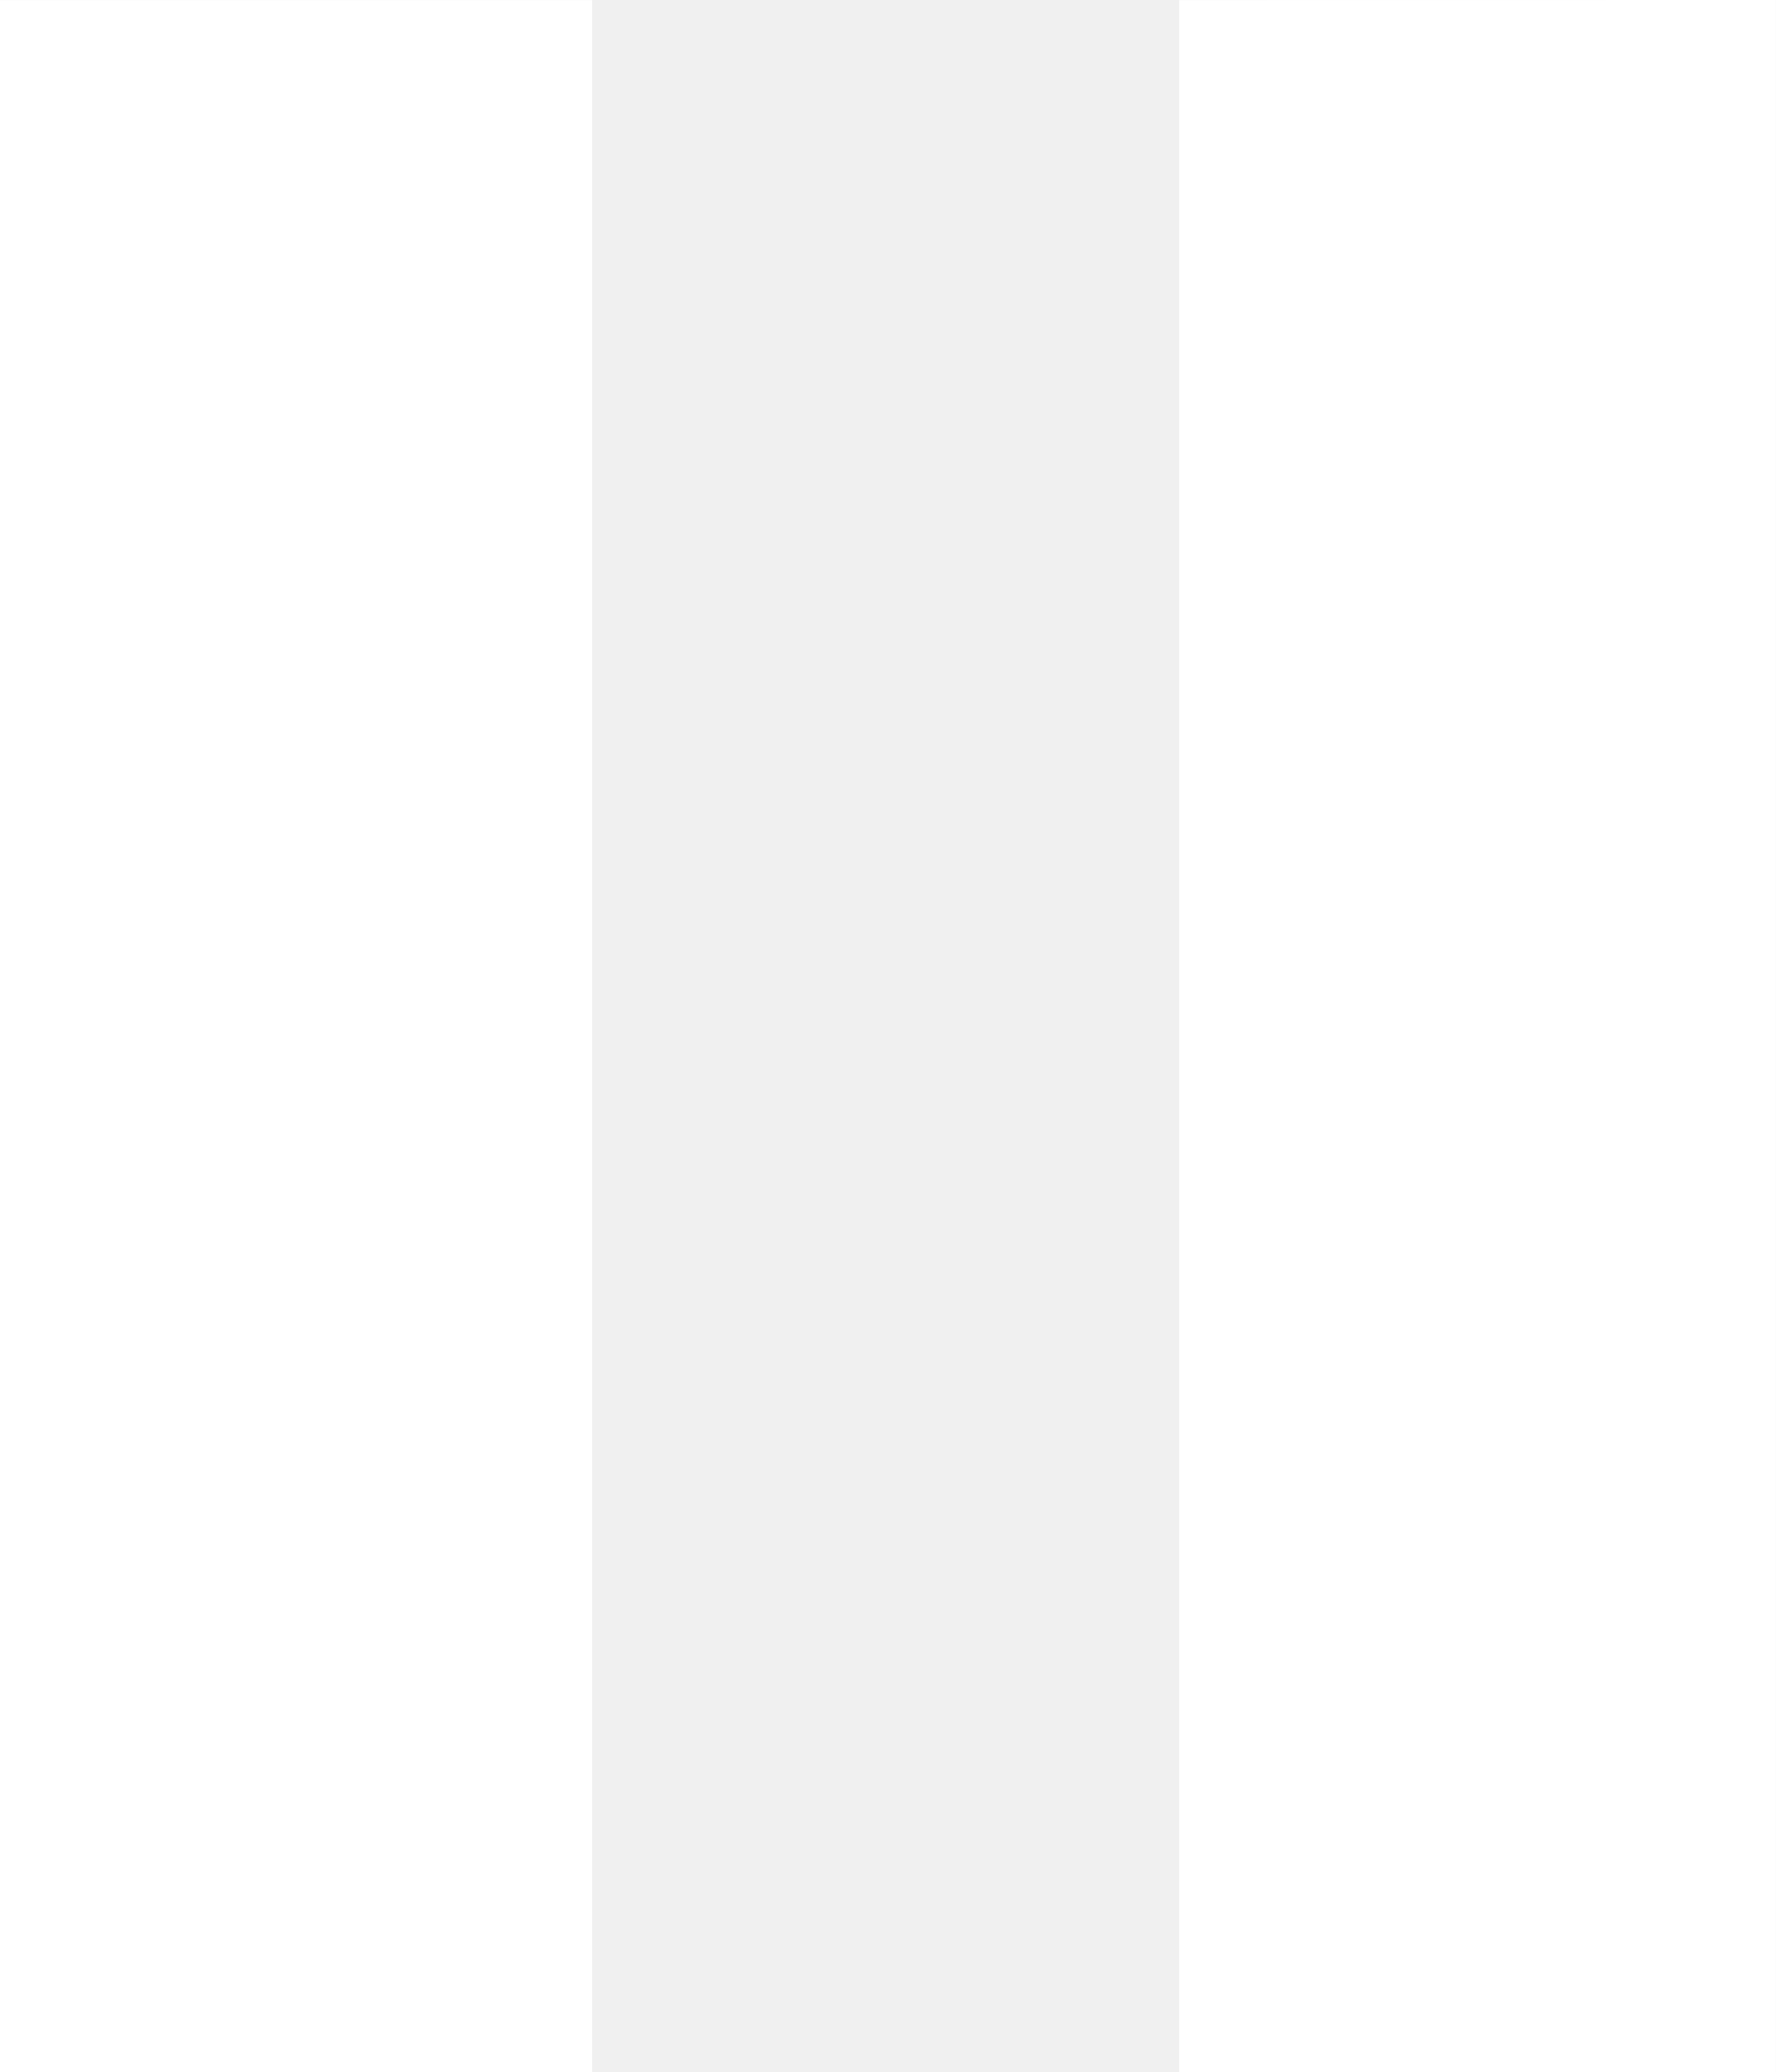
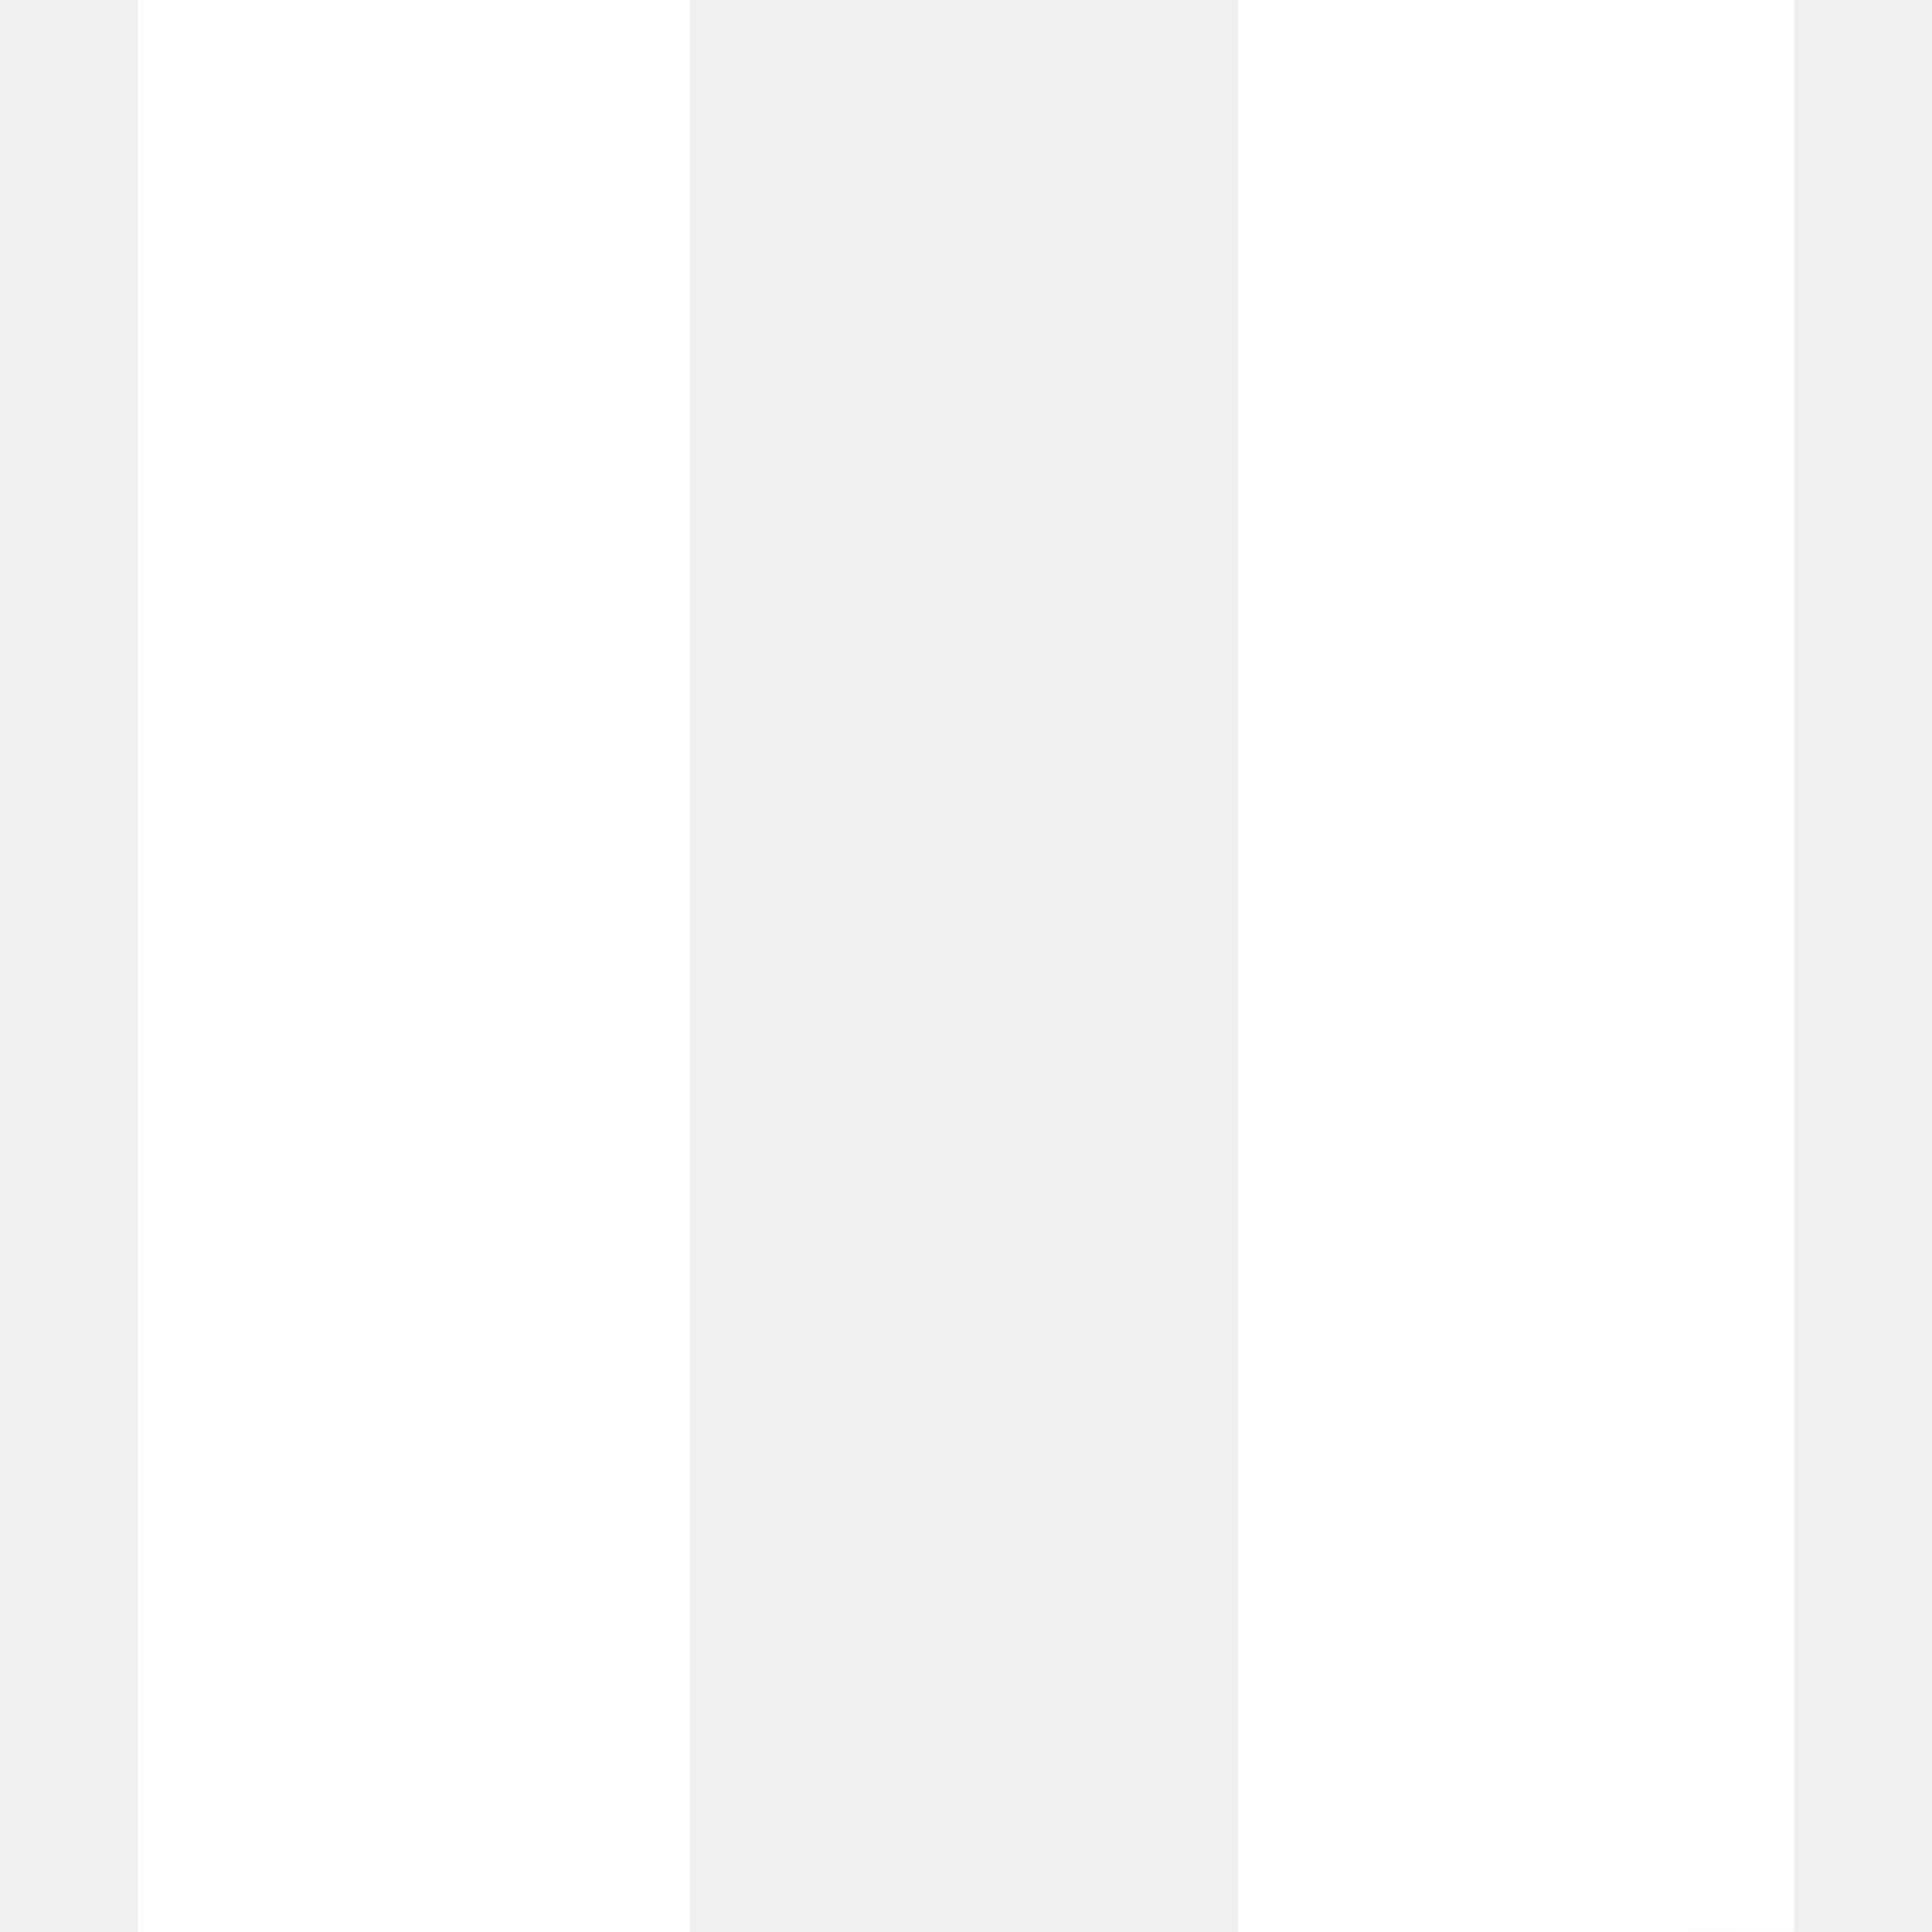
- <svg xmlns="http://www.w3.org/2000/svg" version="1.1" id="Layer_1" x="0px" y="0px" width="54px" height="63px" viewBox="0 0 54 63" enable-background="new 0 0 54 63" xml:space="preserve">
-   <path fill-rule="evenodd" clip-rule="evenodd" fill="#FFFFFF" d="M-0.014,0.003h18.01v63.031h-18.01V0.003z" />
-   <path fill-rule="evenodd" clip-rule="evenodd" fill="#FFFFFF" d="M35.865,0.003L54,0v63l-18.135,0.025V0.003z" />
+ <svg xmlns="http://www.w3.org/2000/svg" version="1.1" id="Layer_1" x="0px" y="0px" width="128px" height="128px" viewBox="0 0 128 128" enable-background="new 0 0 128 128" xml:space="preserve">
+   <path fill-rule="evenodd" clip-rule="evenodd" fill="#FFFFFF" d="M9.134,0.003h36.588v128.049H9.134V0.003z" />
+   <path fill-rule="evenodd" clip-rule="evenodd" fill="#FFFFFF" d="M82.023,0.003l36.841-0.006v127.985l-36.841,0.052V0.003z" />
</svg>
